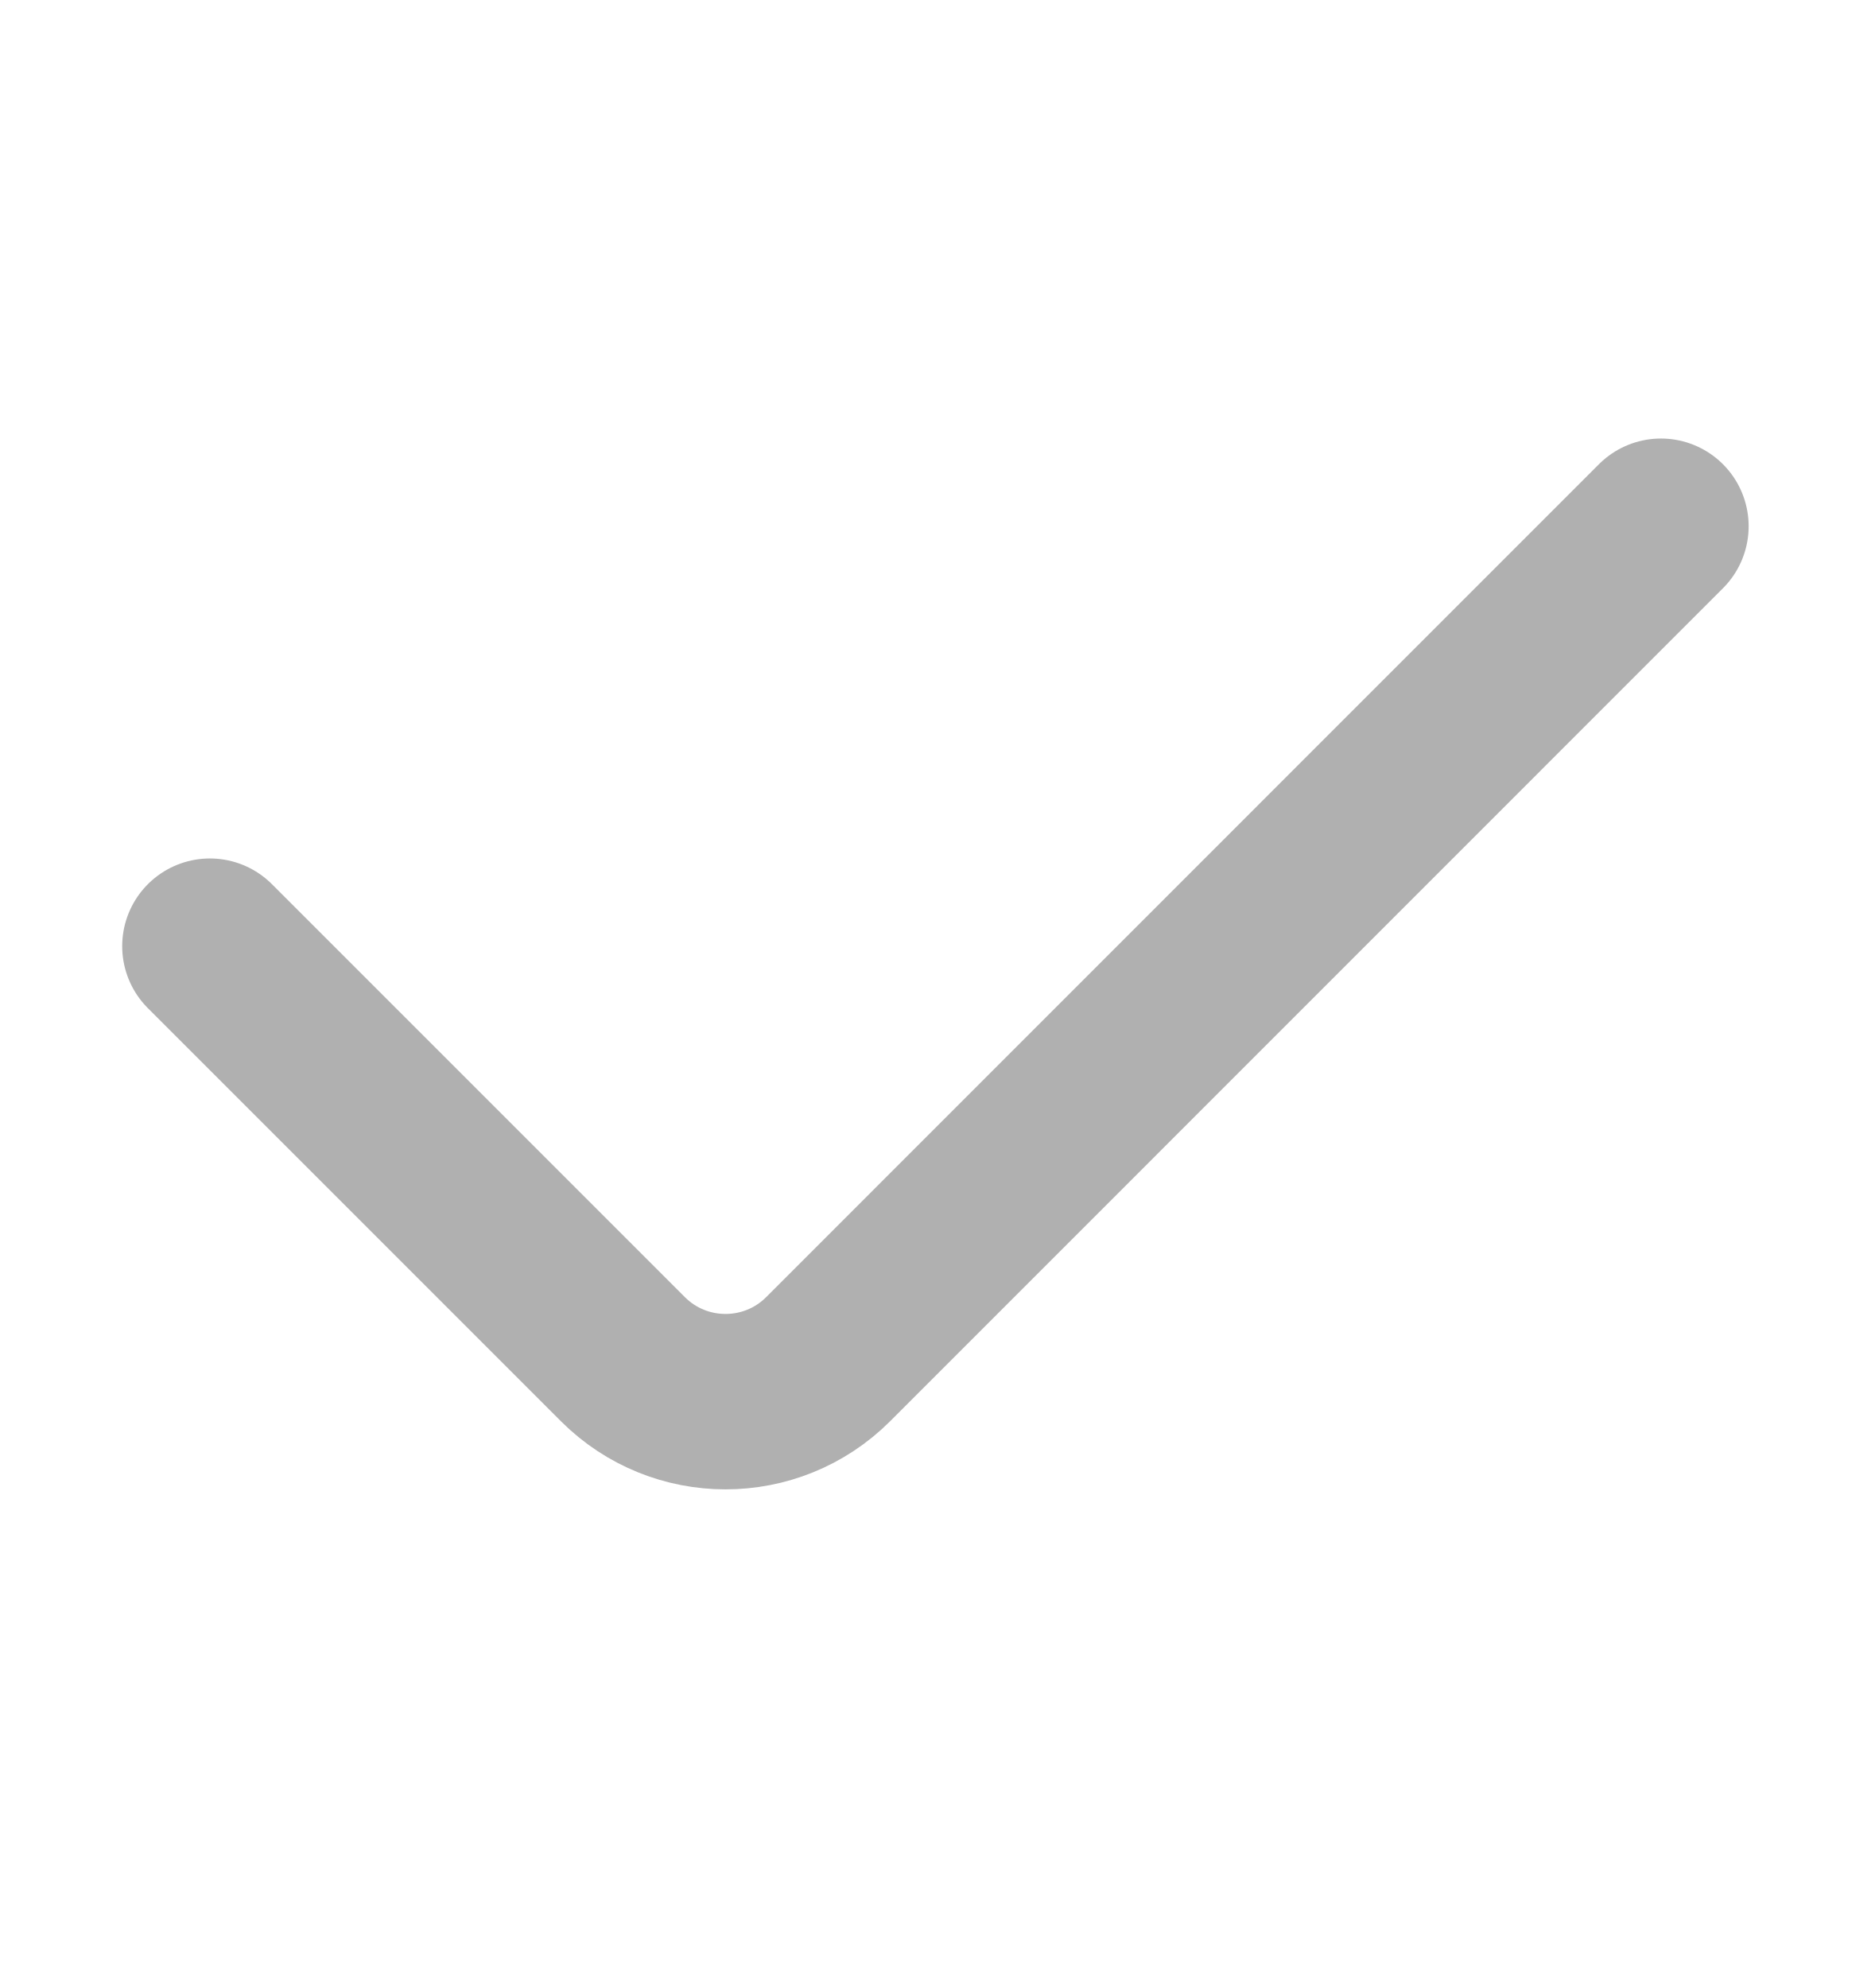
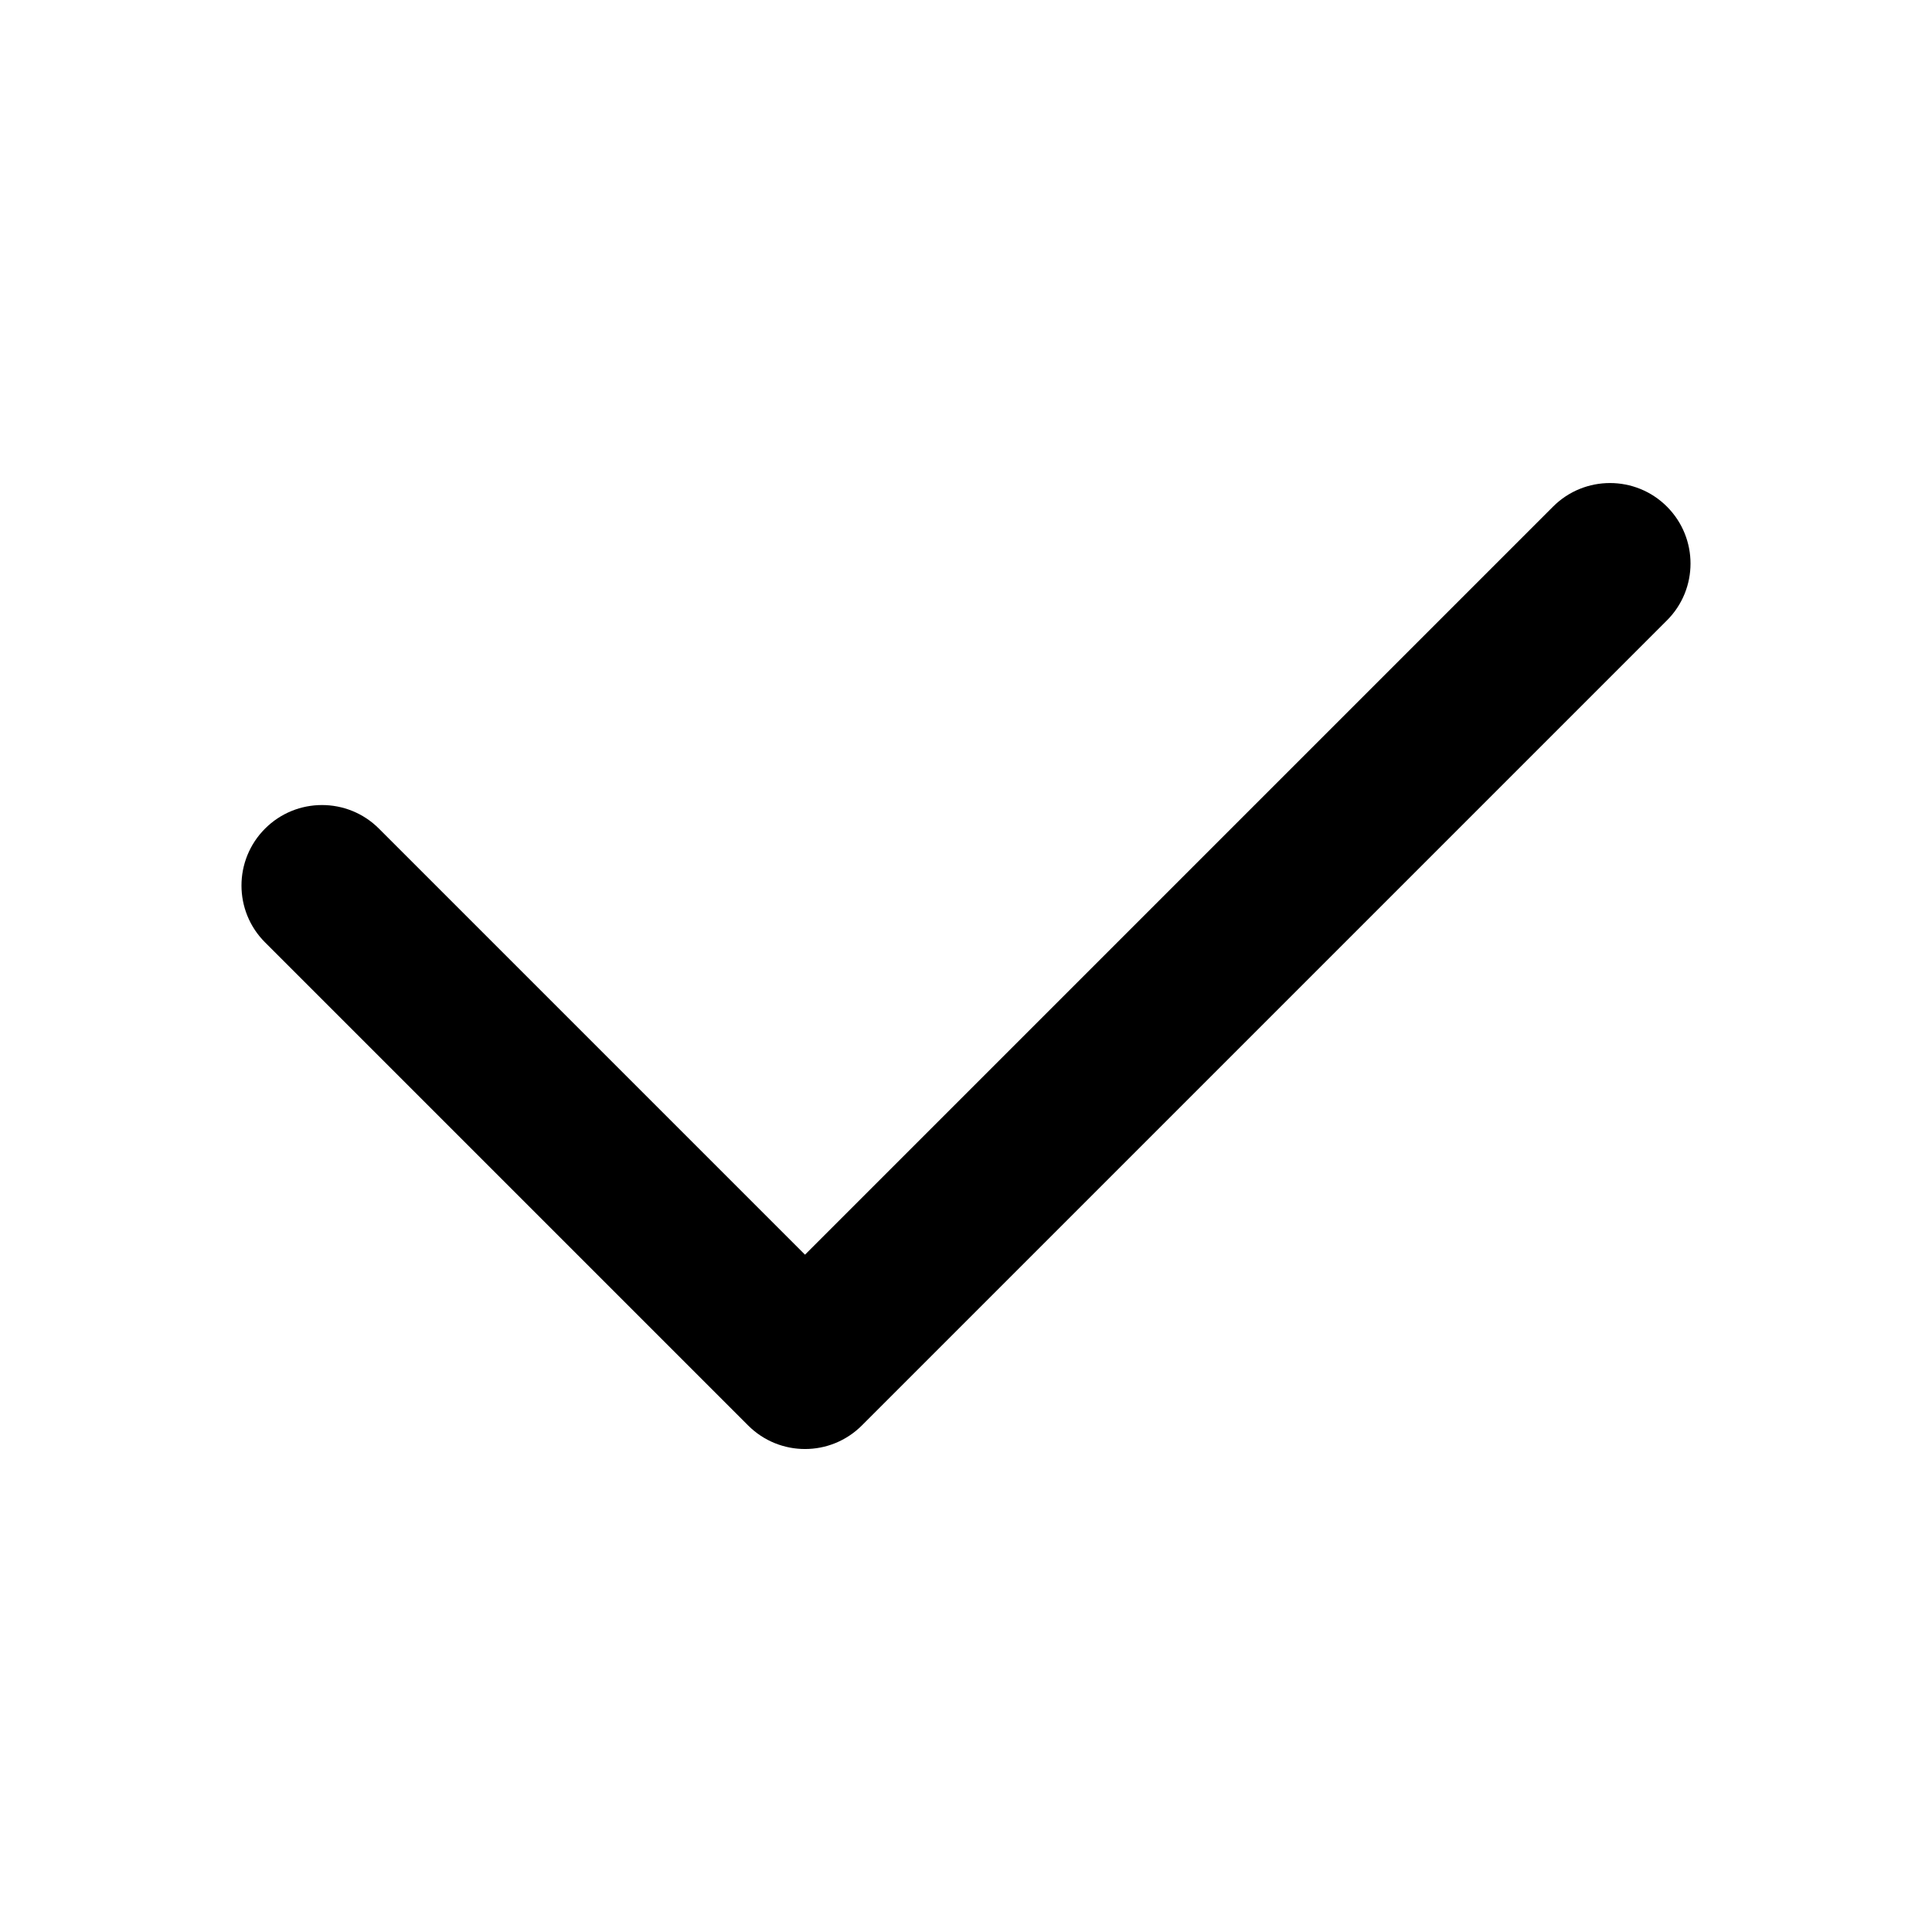
- <svg xmlns="http://www.w3.org/2000/svg" width="16" height="17" viewBox="0 0 16 17" fill="none">
-   <path d="M1.795 8.091L5.327 11.623C5.812 12.107 6.597 12.107 7.082 11.623L14.204 4.5" stroke="#B0B0B0" stroke-width="1.5" stroke-linecap="round" />
+ <svg xmlns="http://www.w3.org/2000/svg" viewBox="0 0 24 24" fill="none">
+   <path d="M19.293 6.293C19.683 5.903 20.317 5.903 20.707 6.293C21.098 6.684 21.098 7.317 20.707 7.707L10.707 17.707C10.316 18.098 9.684 18.098 9.293 17.707L3.293 11.707C2.902 11.317 2.902 10.684 3.293 10.293C3.683 9.903 4.317 9.903 4.707 10.293L10 15.586L19.293 6.293Z" fill="currentColor" />
</svg>
